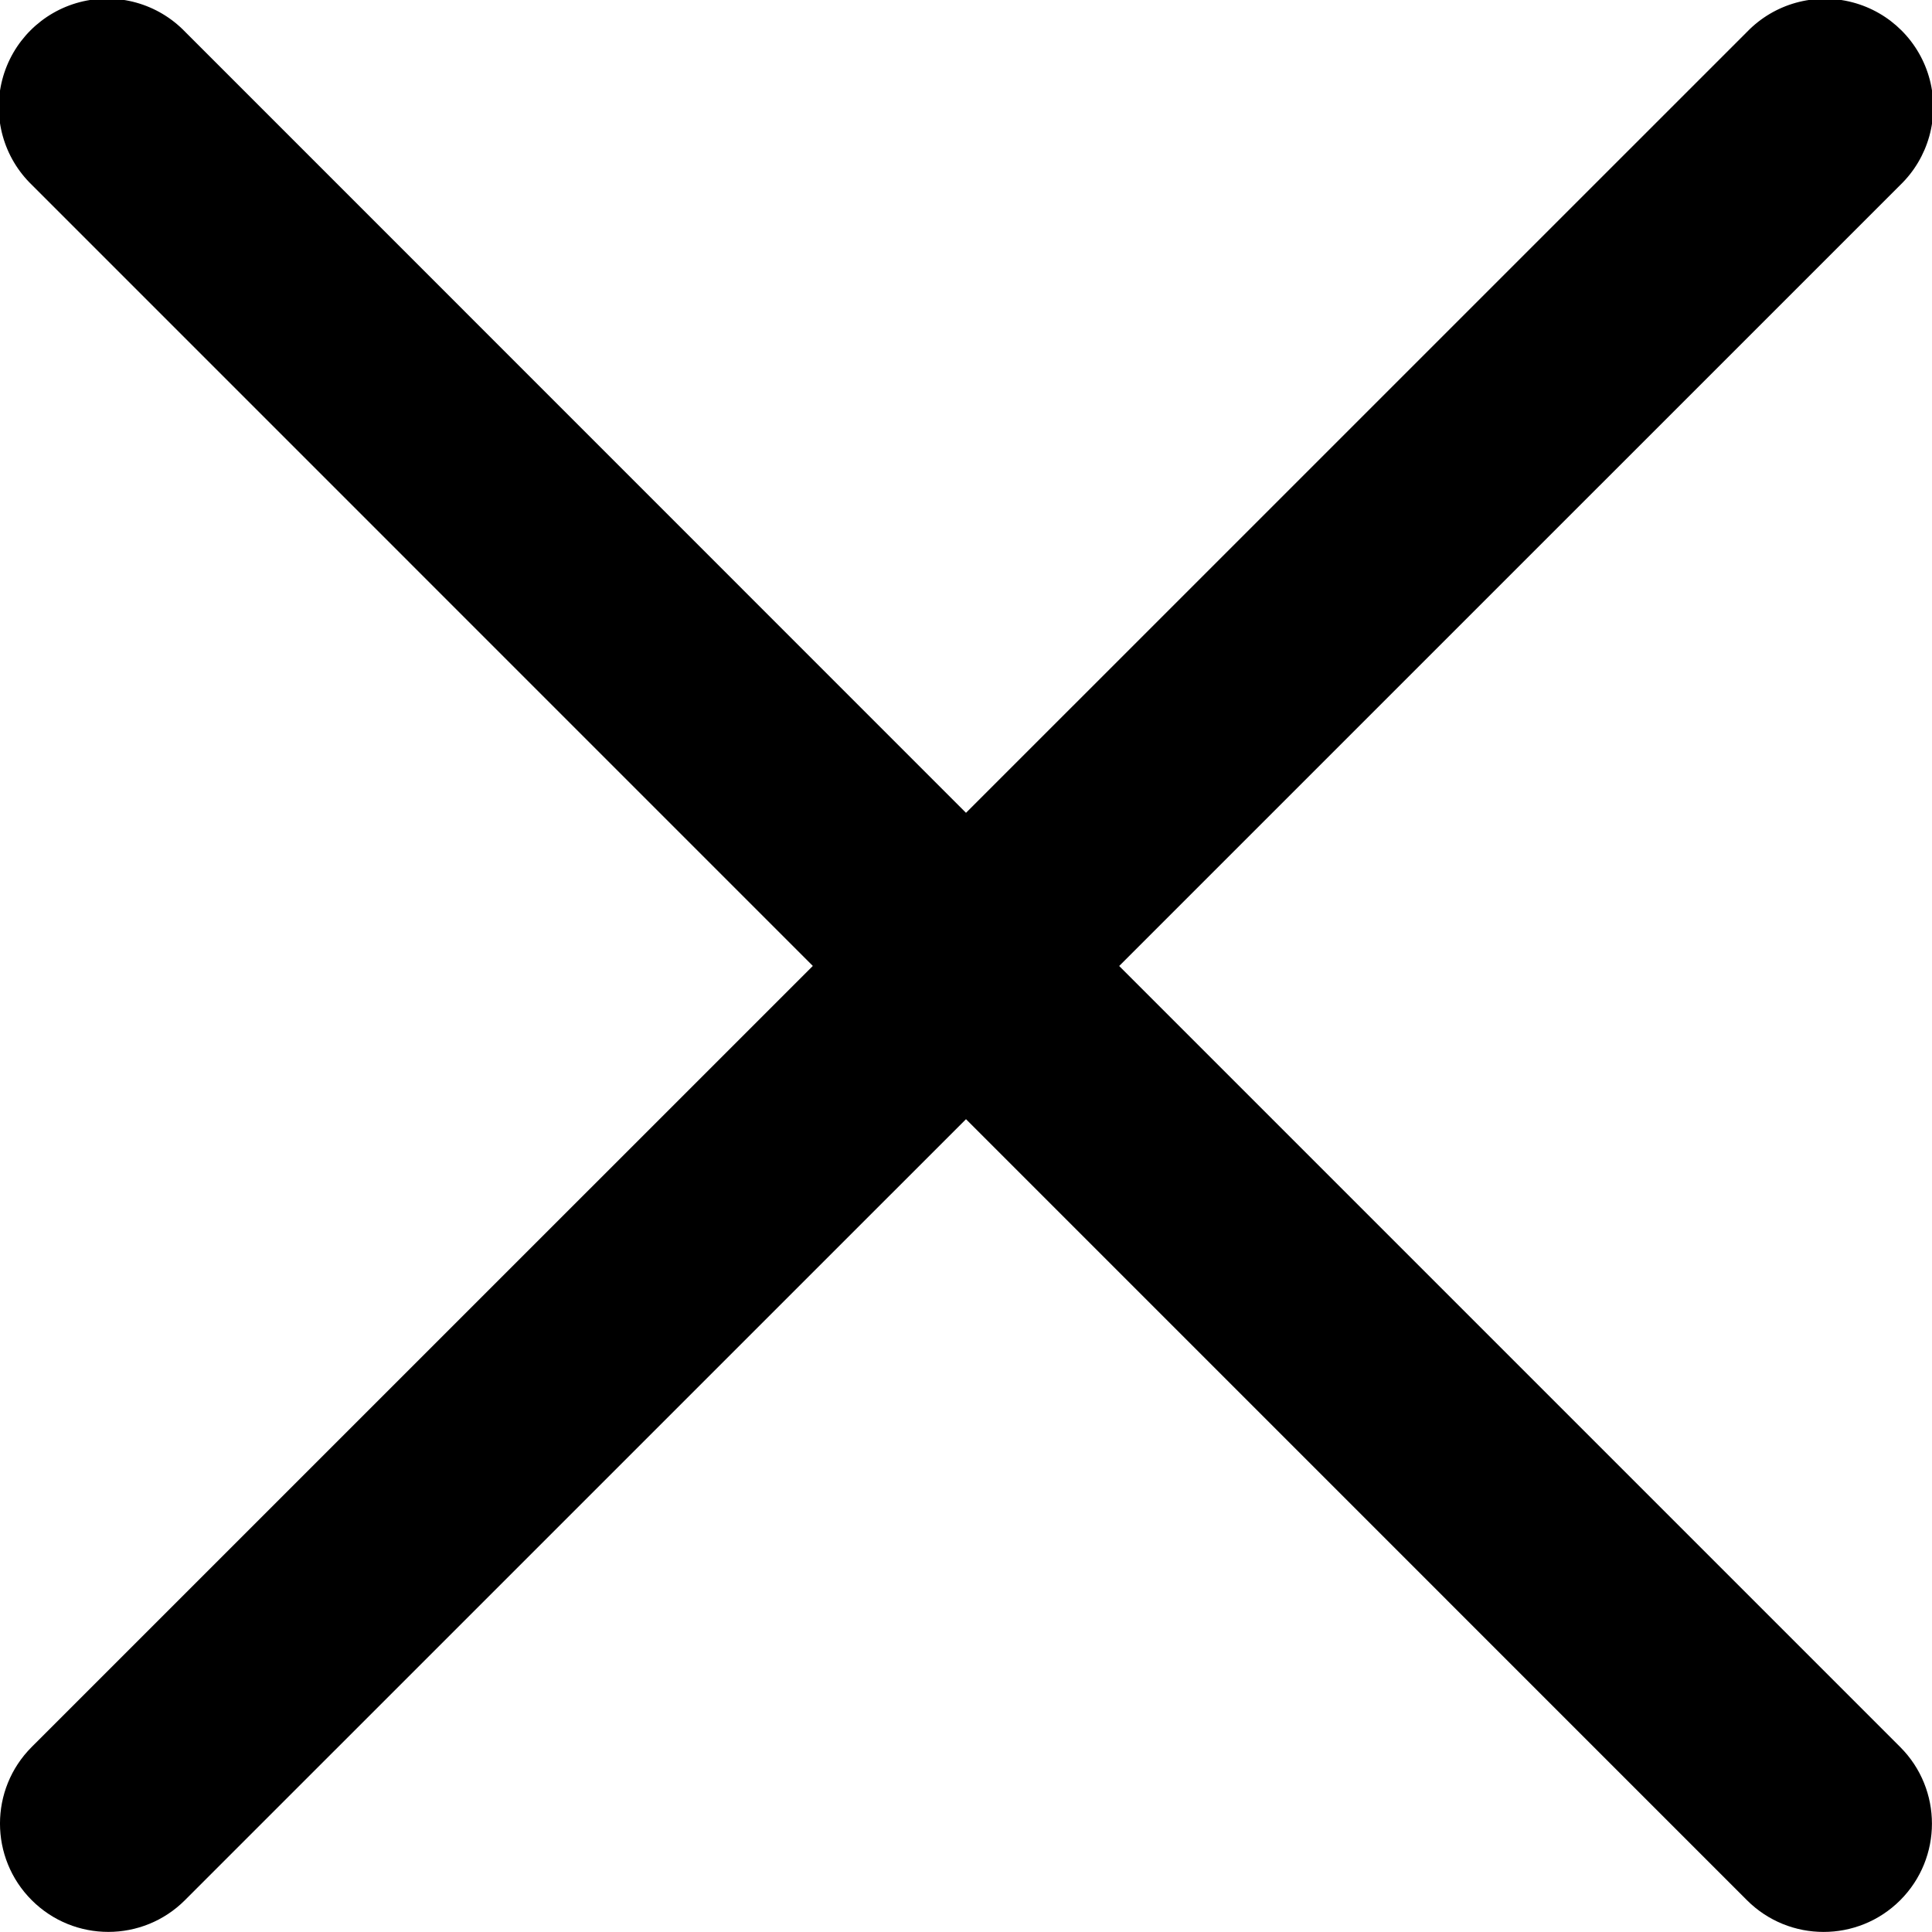
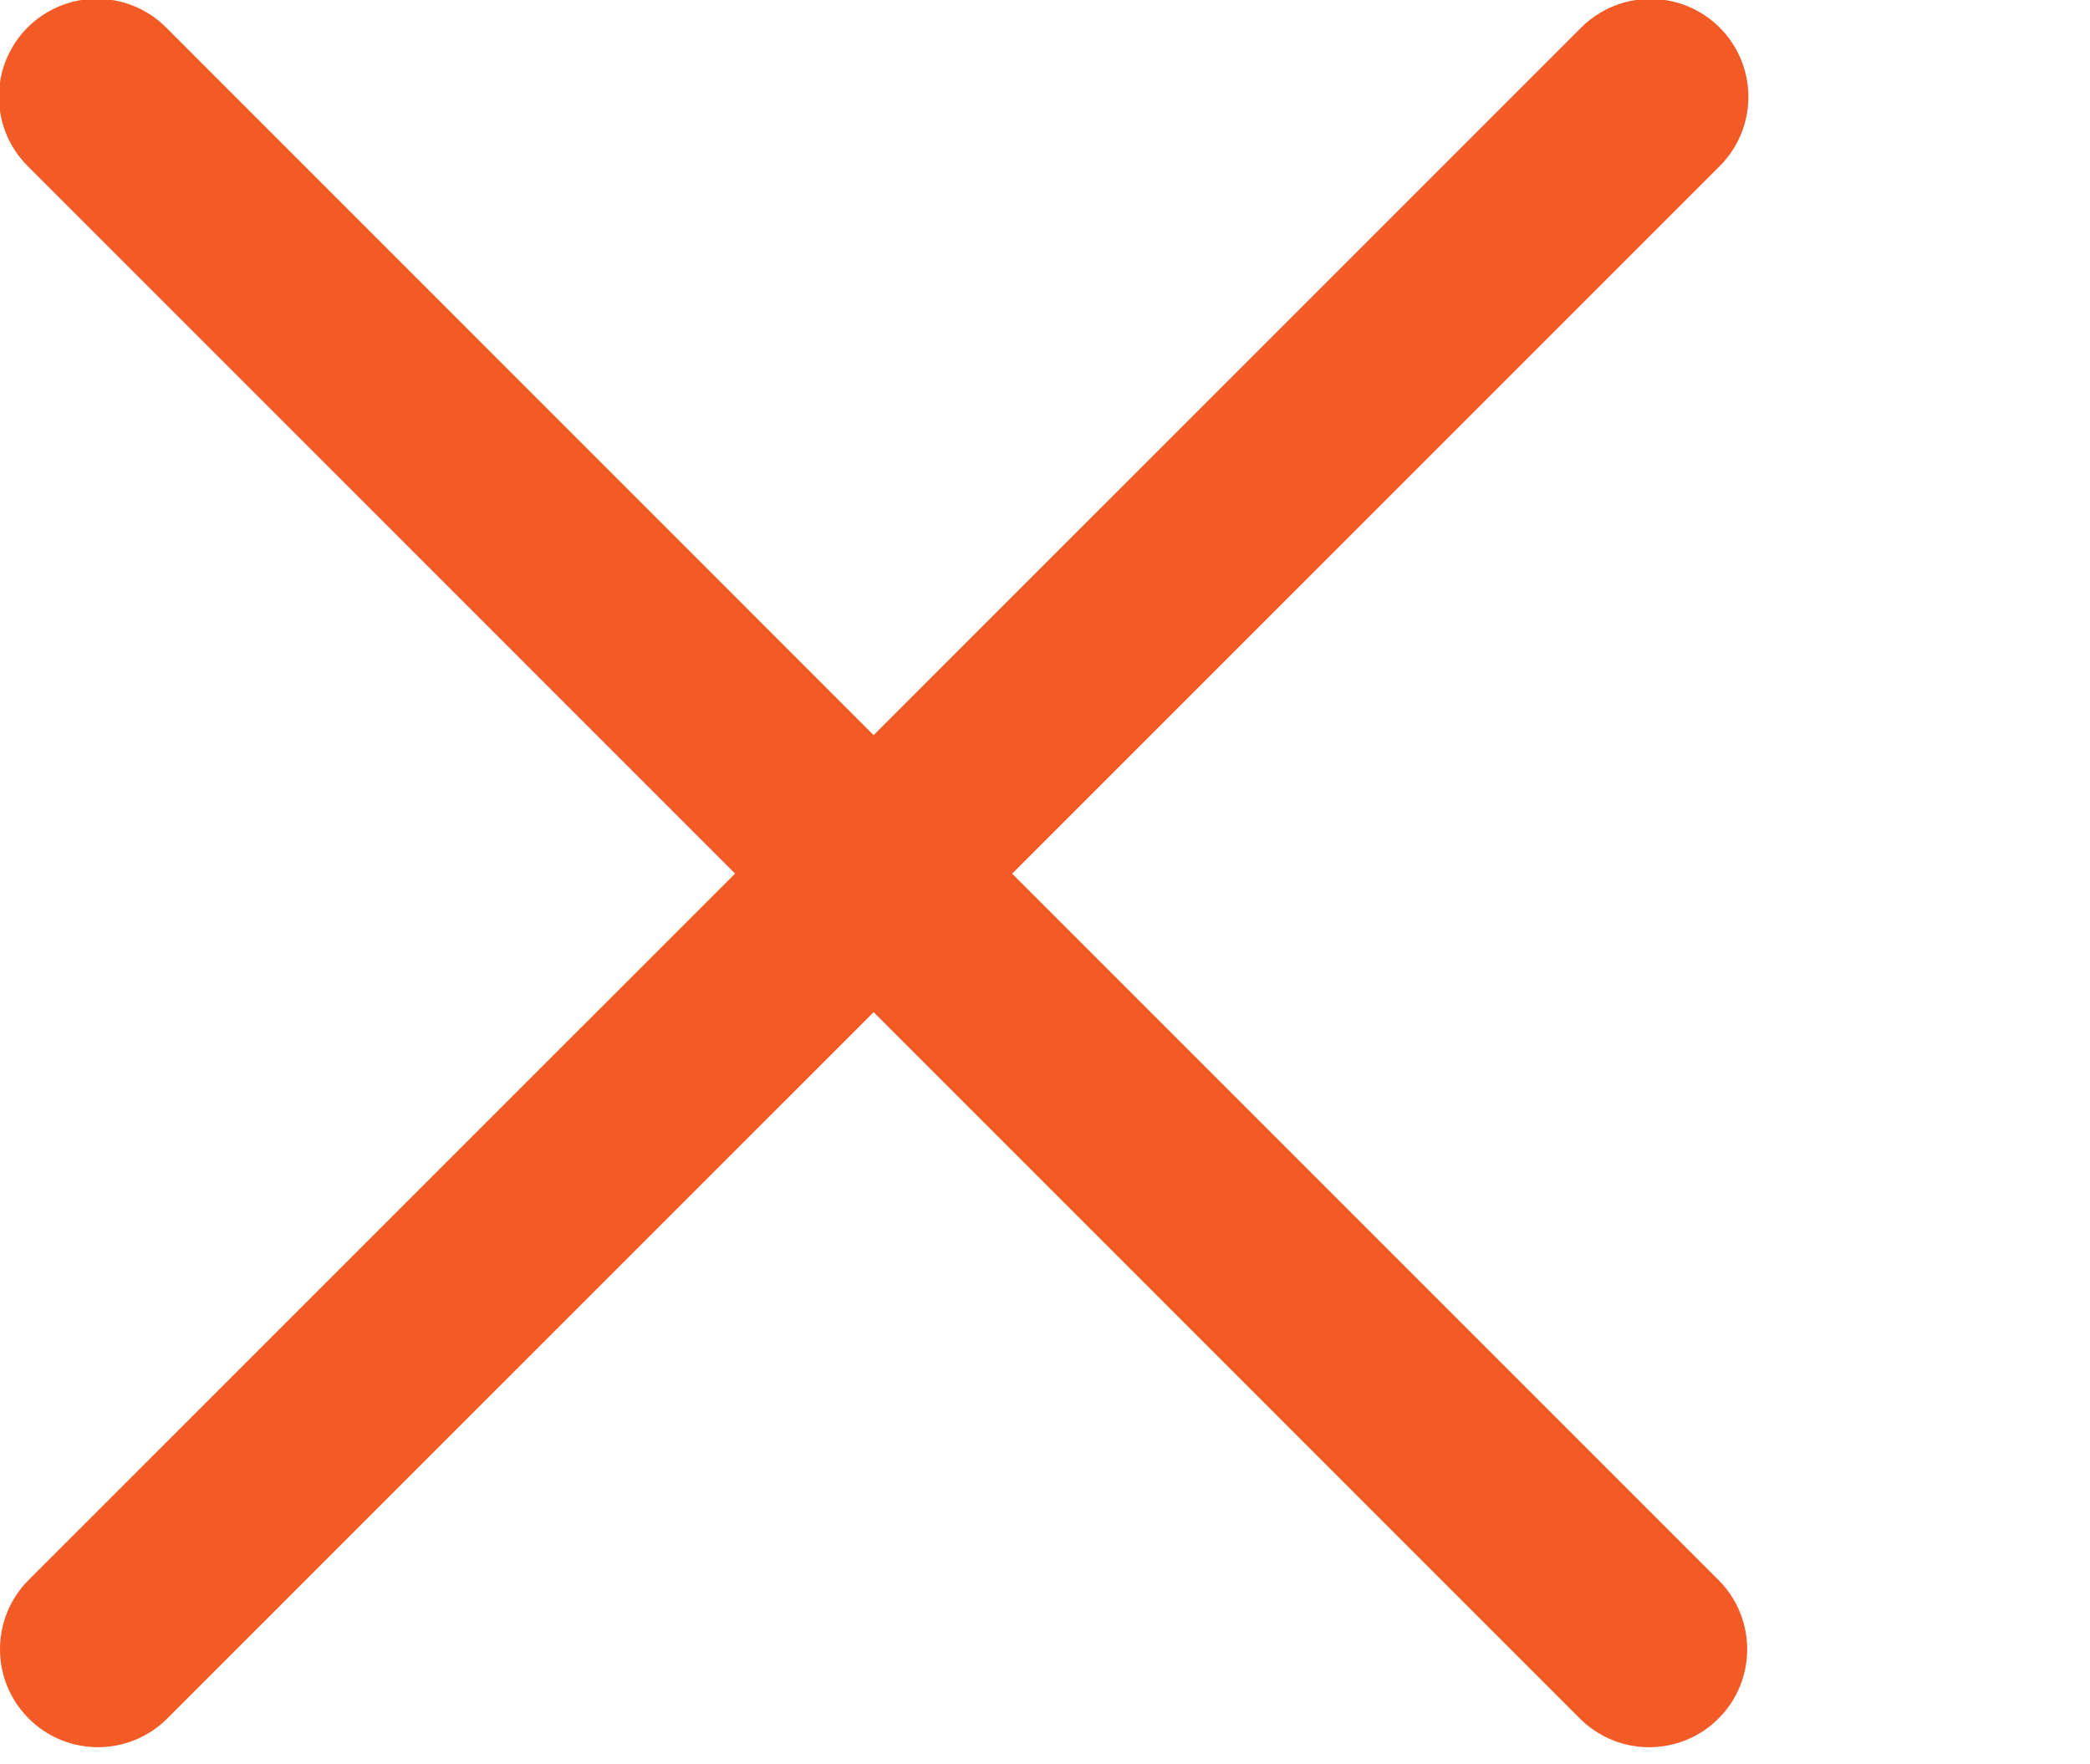
- <svg xmlns="http://www.w3.org/2000/svg" version="1.0" width="26.752" height="26.752">
-   <path d="M15.497 13.376L26.312 2.562A1.5 1.5 0 1024.191.441L13.376 11.255 2.562.439A1.5 1.5 0 10.441 2.56l10.814 10.815L.439 24.19a1.5 1.5 0 102.122 2.121l10.815-10.814L24.19 26.312c.293.293.677.439 1.061.439s.768-.146 1.061-.439a1.5 1.5 0 000-2.121L15.497 13.376z" />
+ <svg xmlns="http://www.w3.org/2000/svg" version="1.0" width="32" height="27">
+   <path fill="#f25b26" d="M15.497 13.376L26.312 2.562A1.5 1.5 0 1024.191.441L13.376 11.255 2.562.439A1.5 1.5 0 10.441 2.56l10.814 10.815L.439 24.19a1.5 1.5 0 102.122 2.121l10.815-10.814L24.19 26.312c.293.293.677.439 1.061.439s.768-.146 1.061-.439a1.5 1.5 0 000-2.121L15.497 13.376z" />
</svg>
